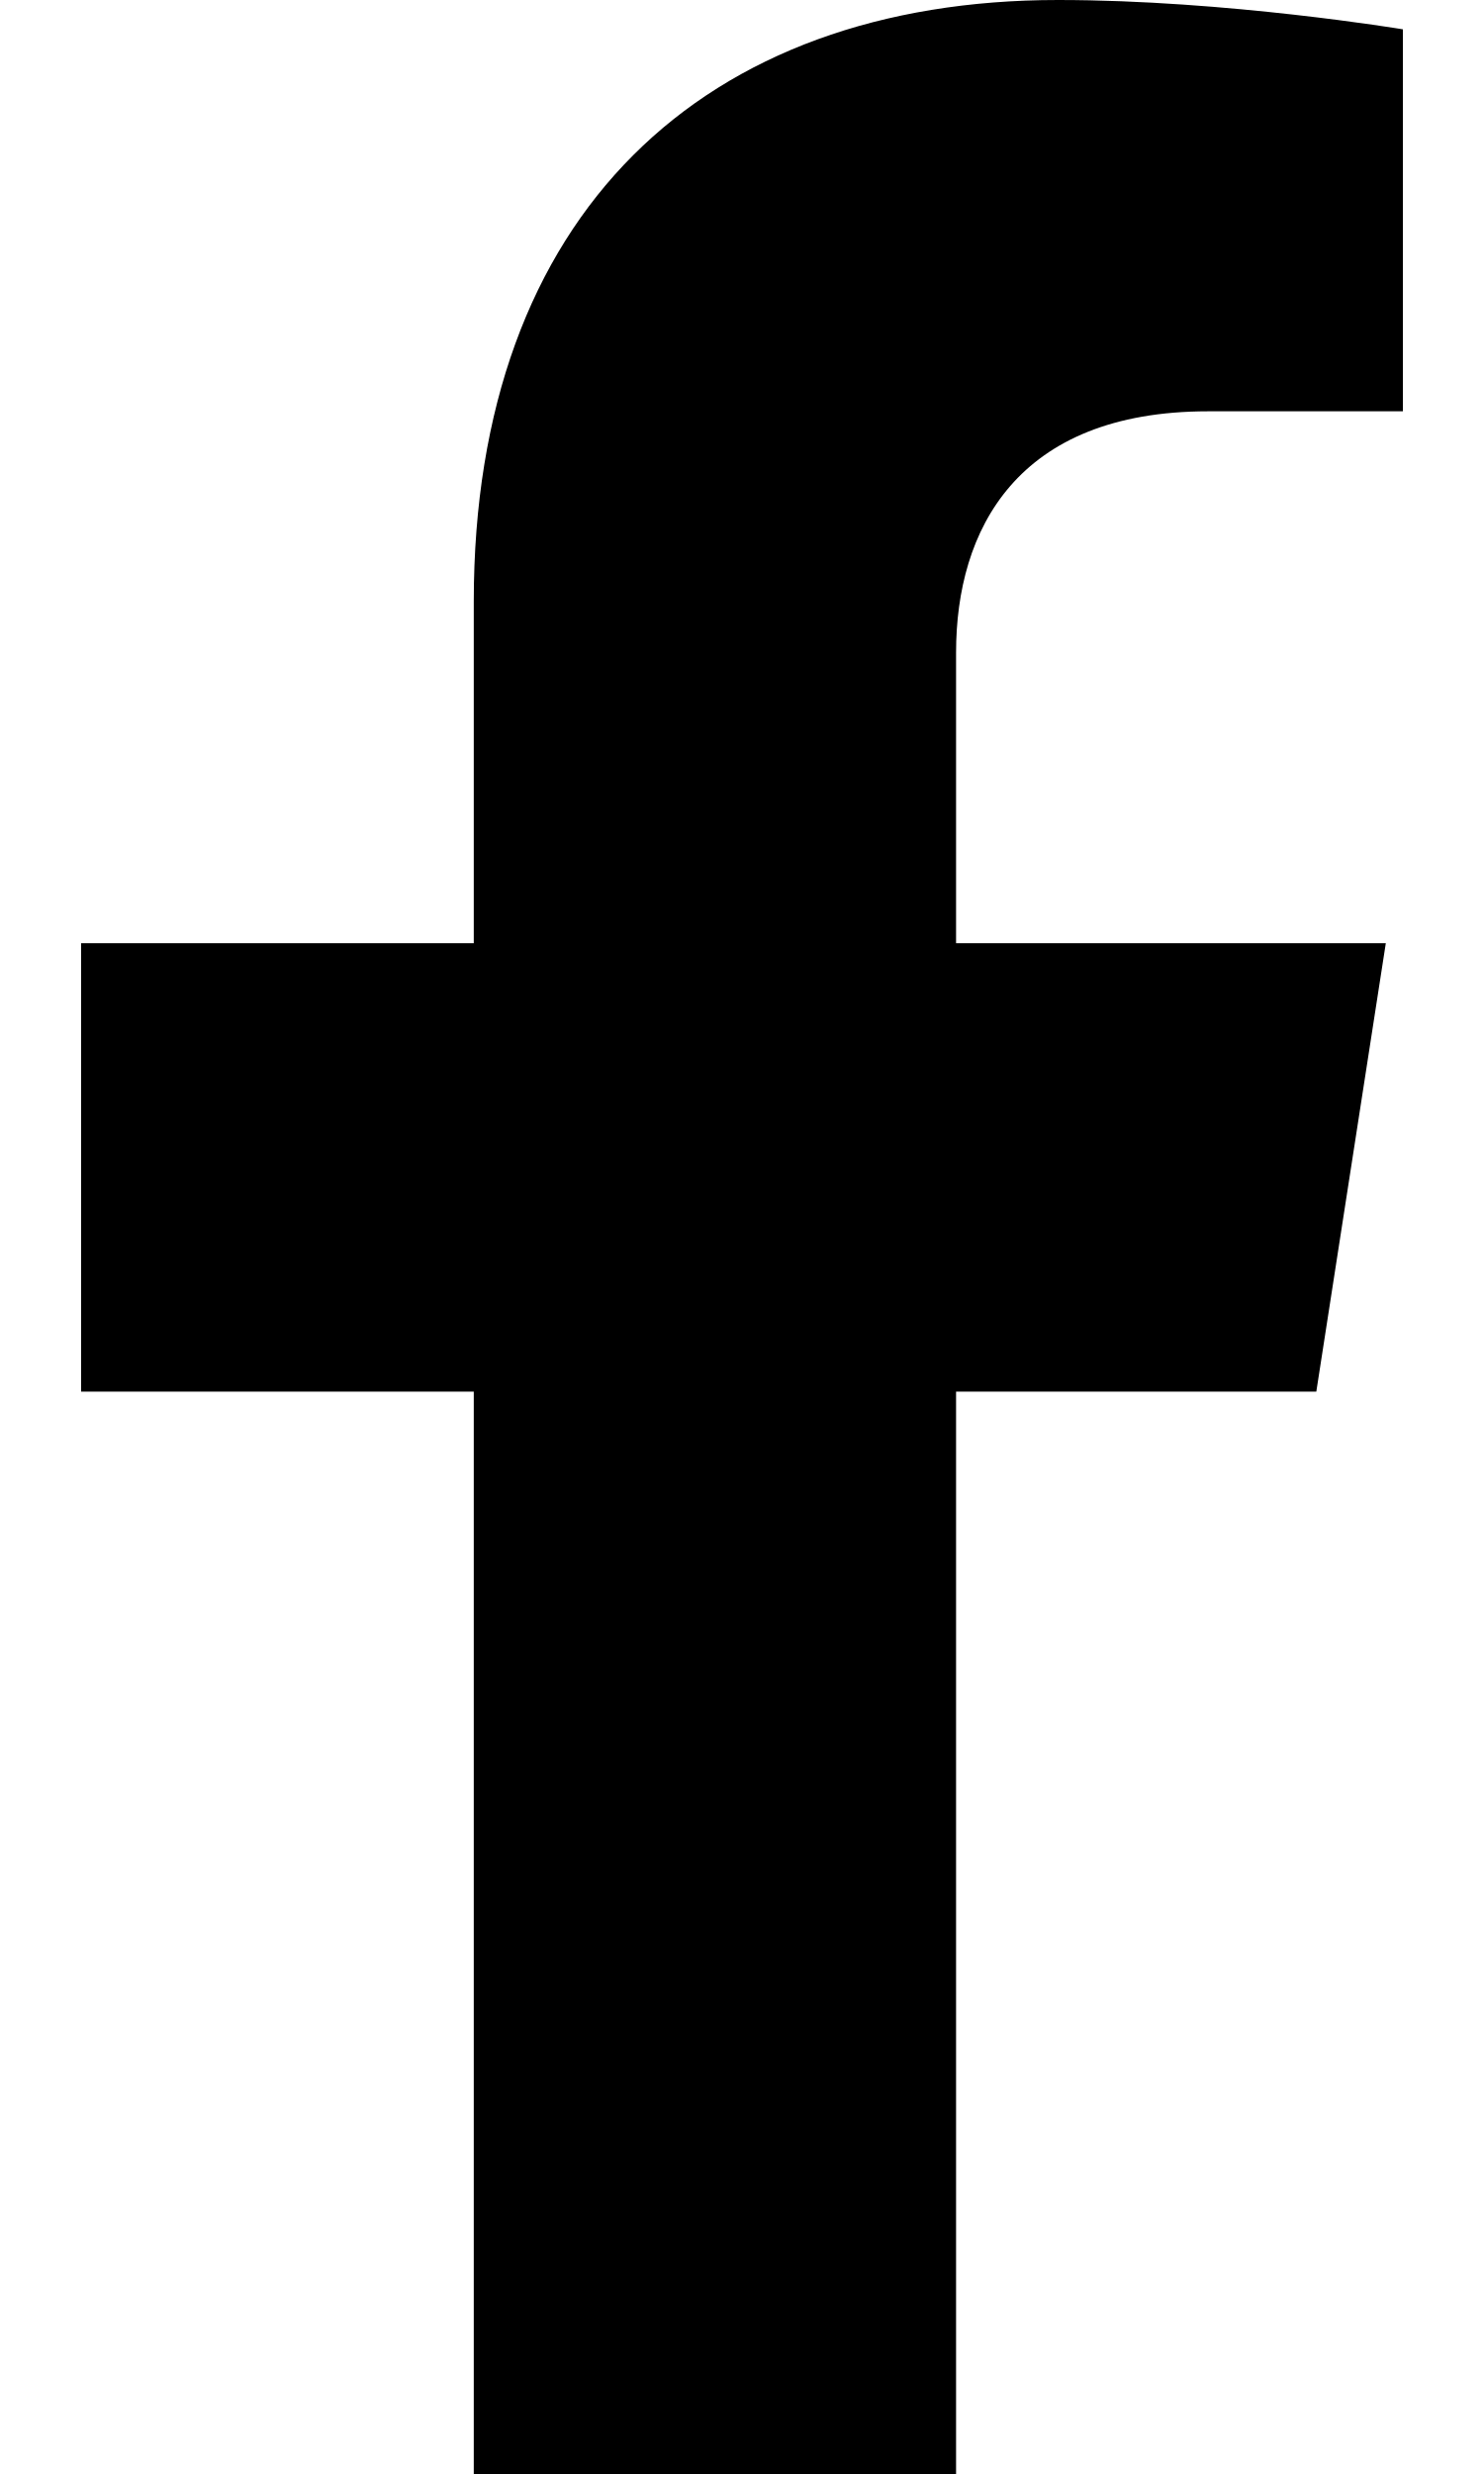
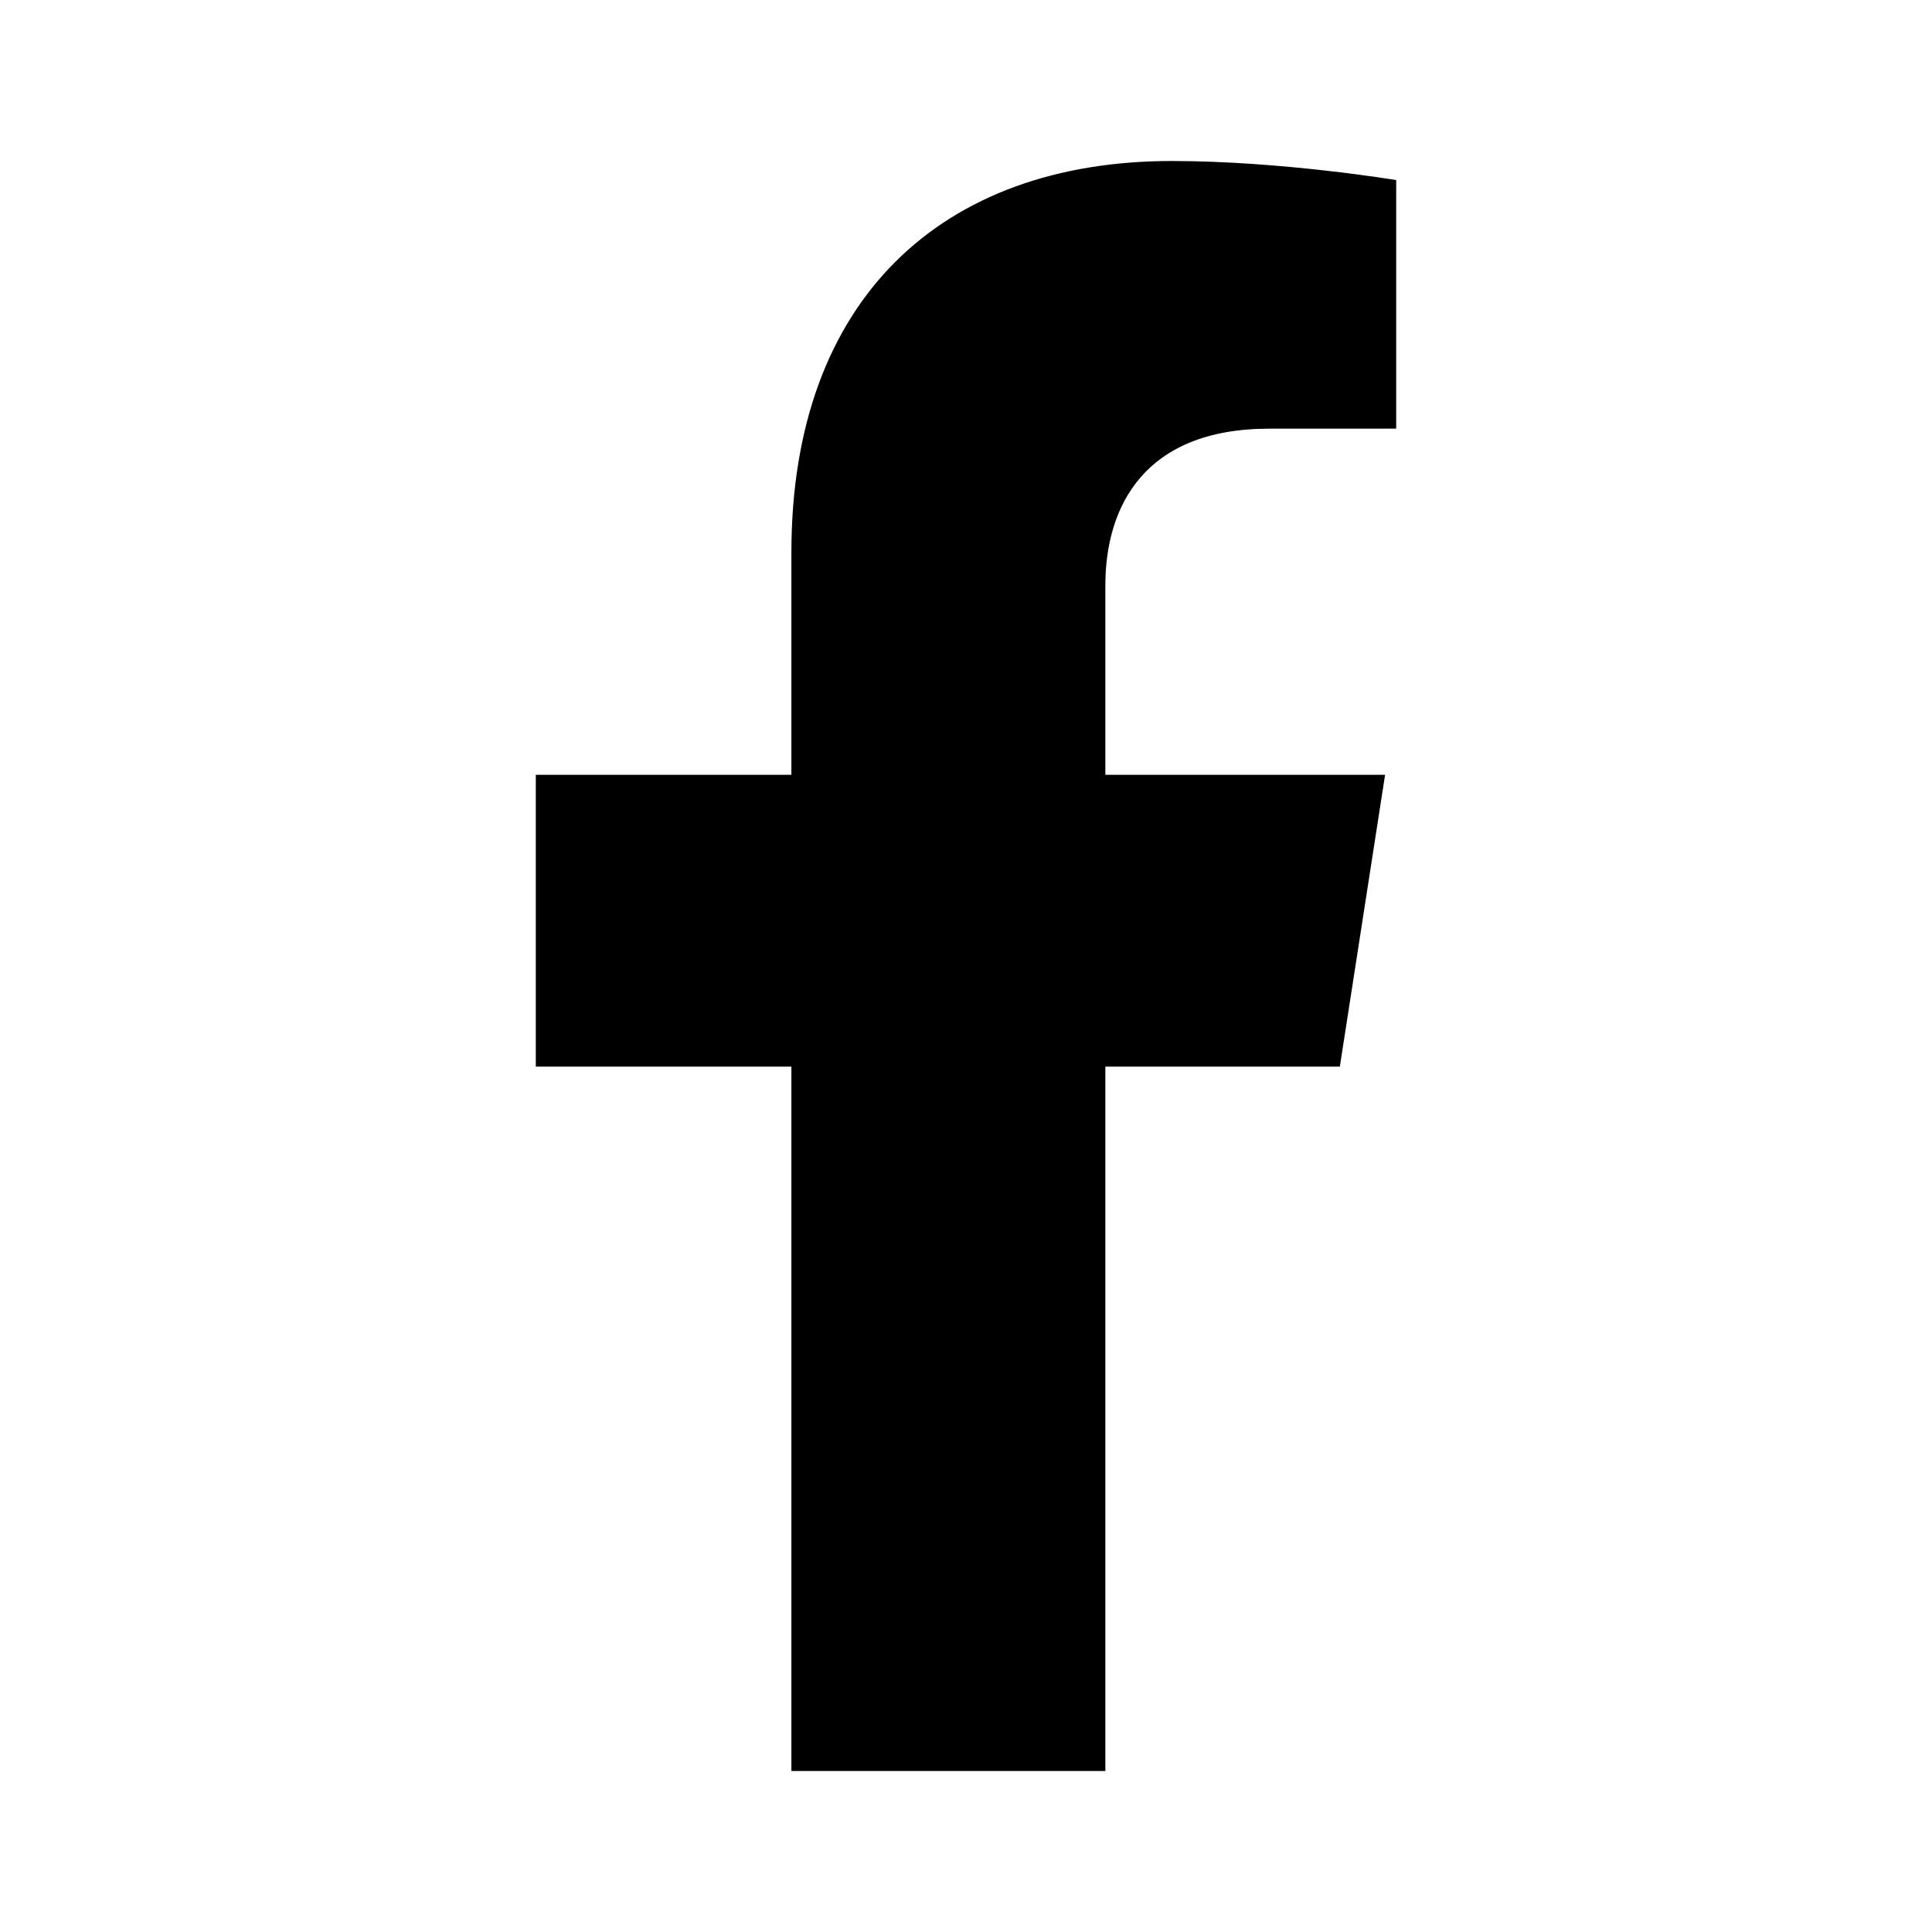
- <svg xmlns="http://www.w3.org/2000/svg" aria-label="facebook logo" viewBox="0 0 12 20">
-   <path d="M3.831 20V11.25H0.656V7.625H3.831V4.862C3.831 1.725 5.694 0 8.556 0C9.919 0 11.344 0.237 11.344 0.237V3.325H9.769C8.219 3.325 7.731 4.287 7.731 5.275V7.625H11.206L10.644 11.25H7.731V20H3.831Z" />
+ <svg xmlns="http://www.w3.org/2000/svg" aria-label="facebook logo" viewBox="0 0 24 24">
+   <path d="M9.831 22V13.25H6.656V9.625H9.831V6.862C9.831 3.725 11.694 2 14.556 2C15.919 2 17.344 2.237 17.344 2.237V5.325H15.769C14.219 5.325 13.731 6.287 13.731 7.275V9.625H17.206L16.644 13.25H13.731V22H9.831Z" />
</svg>
